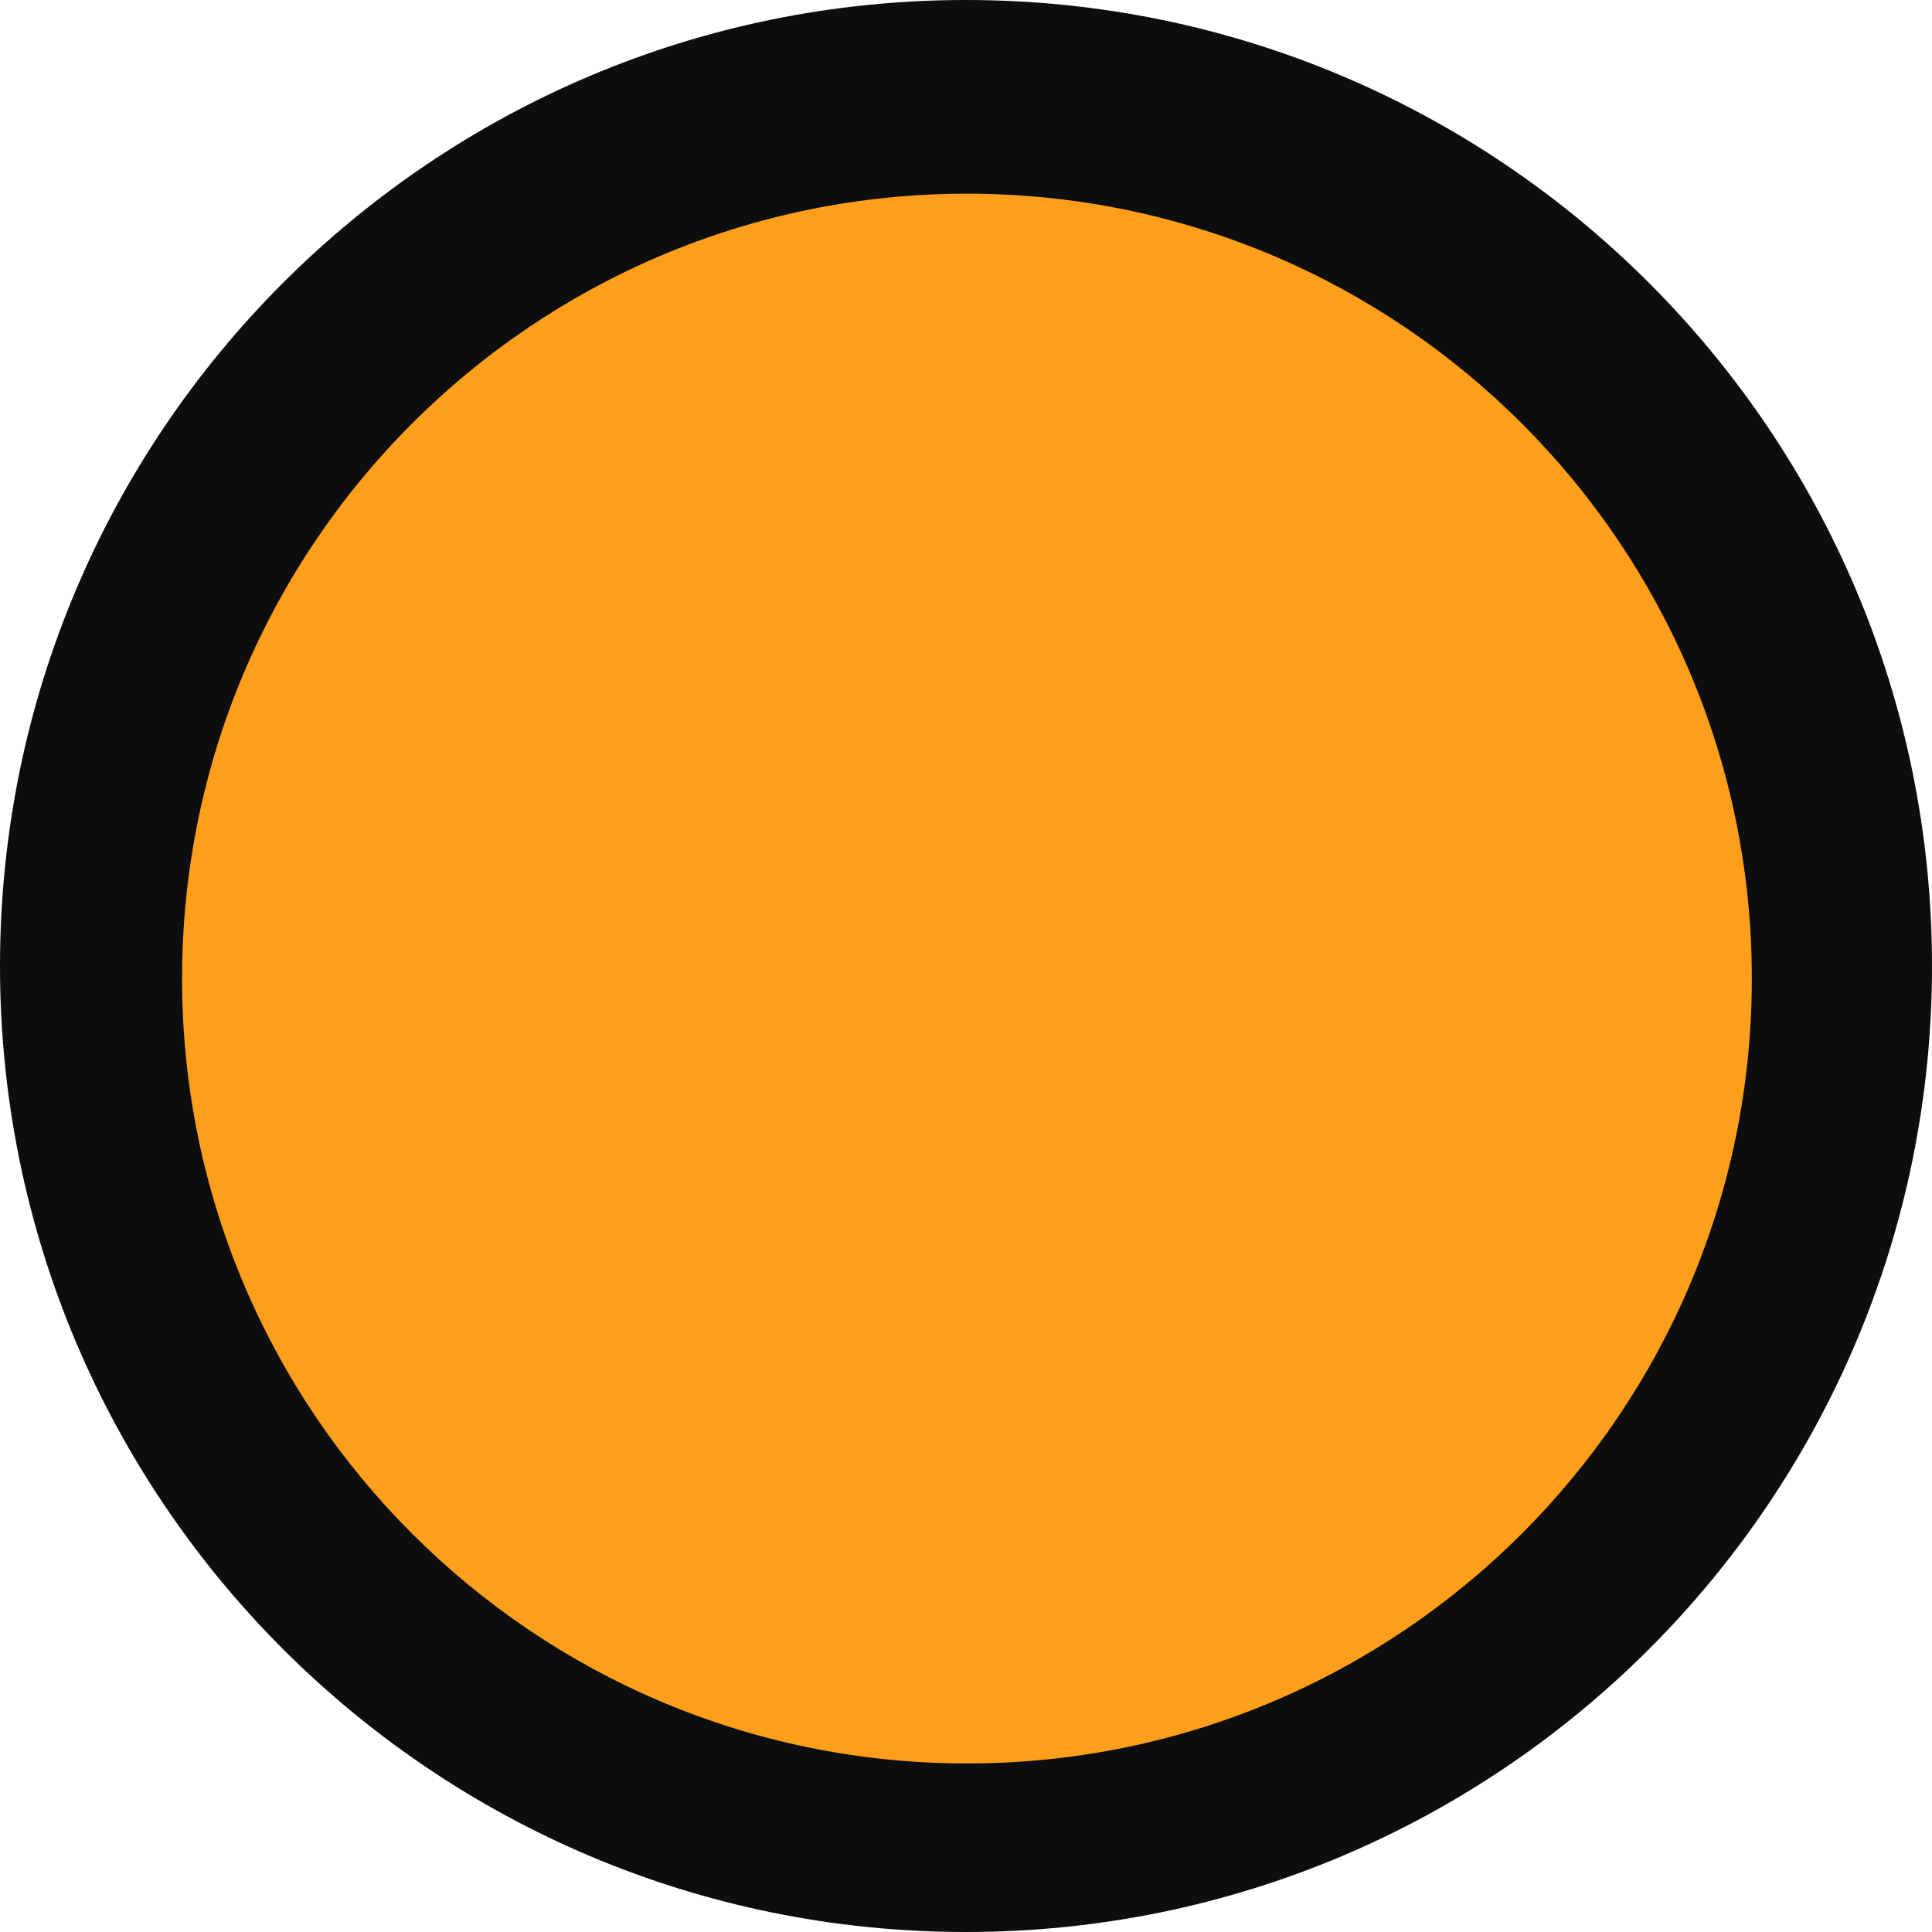
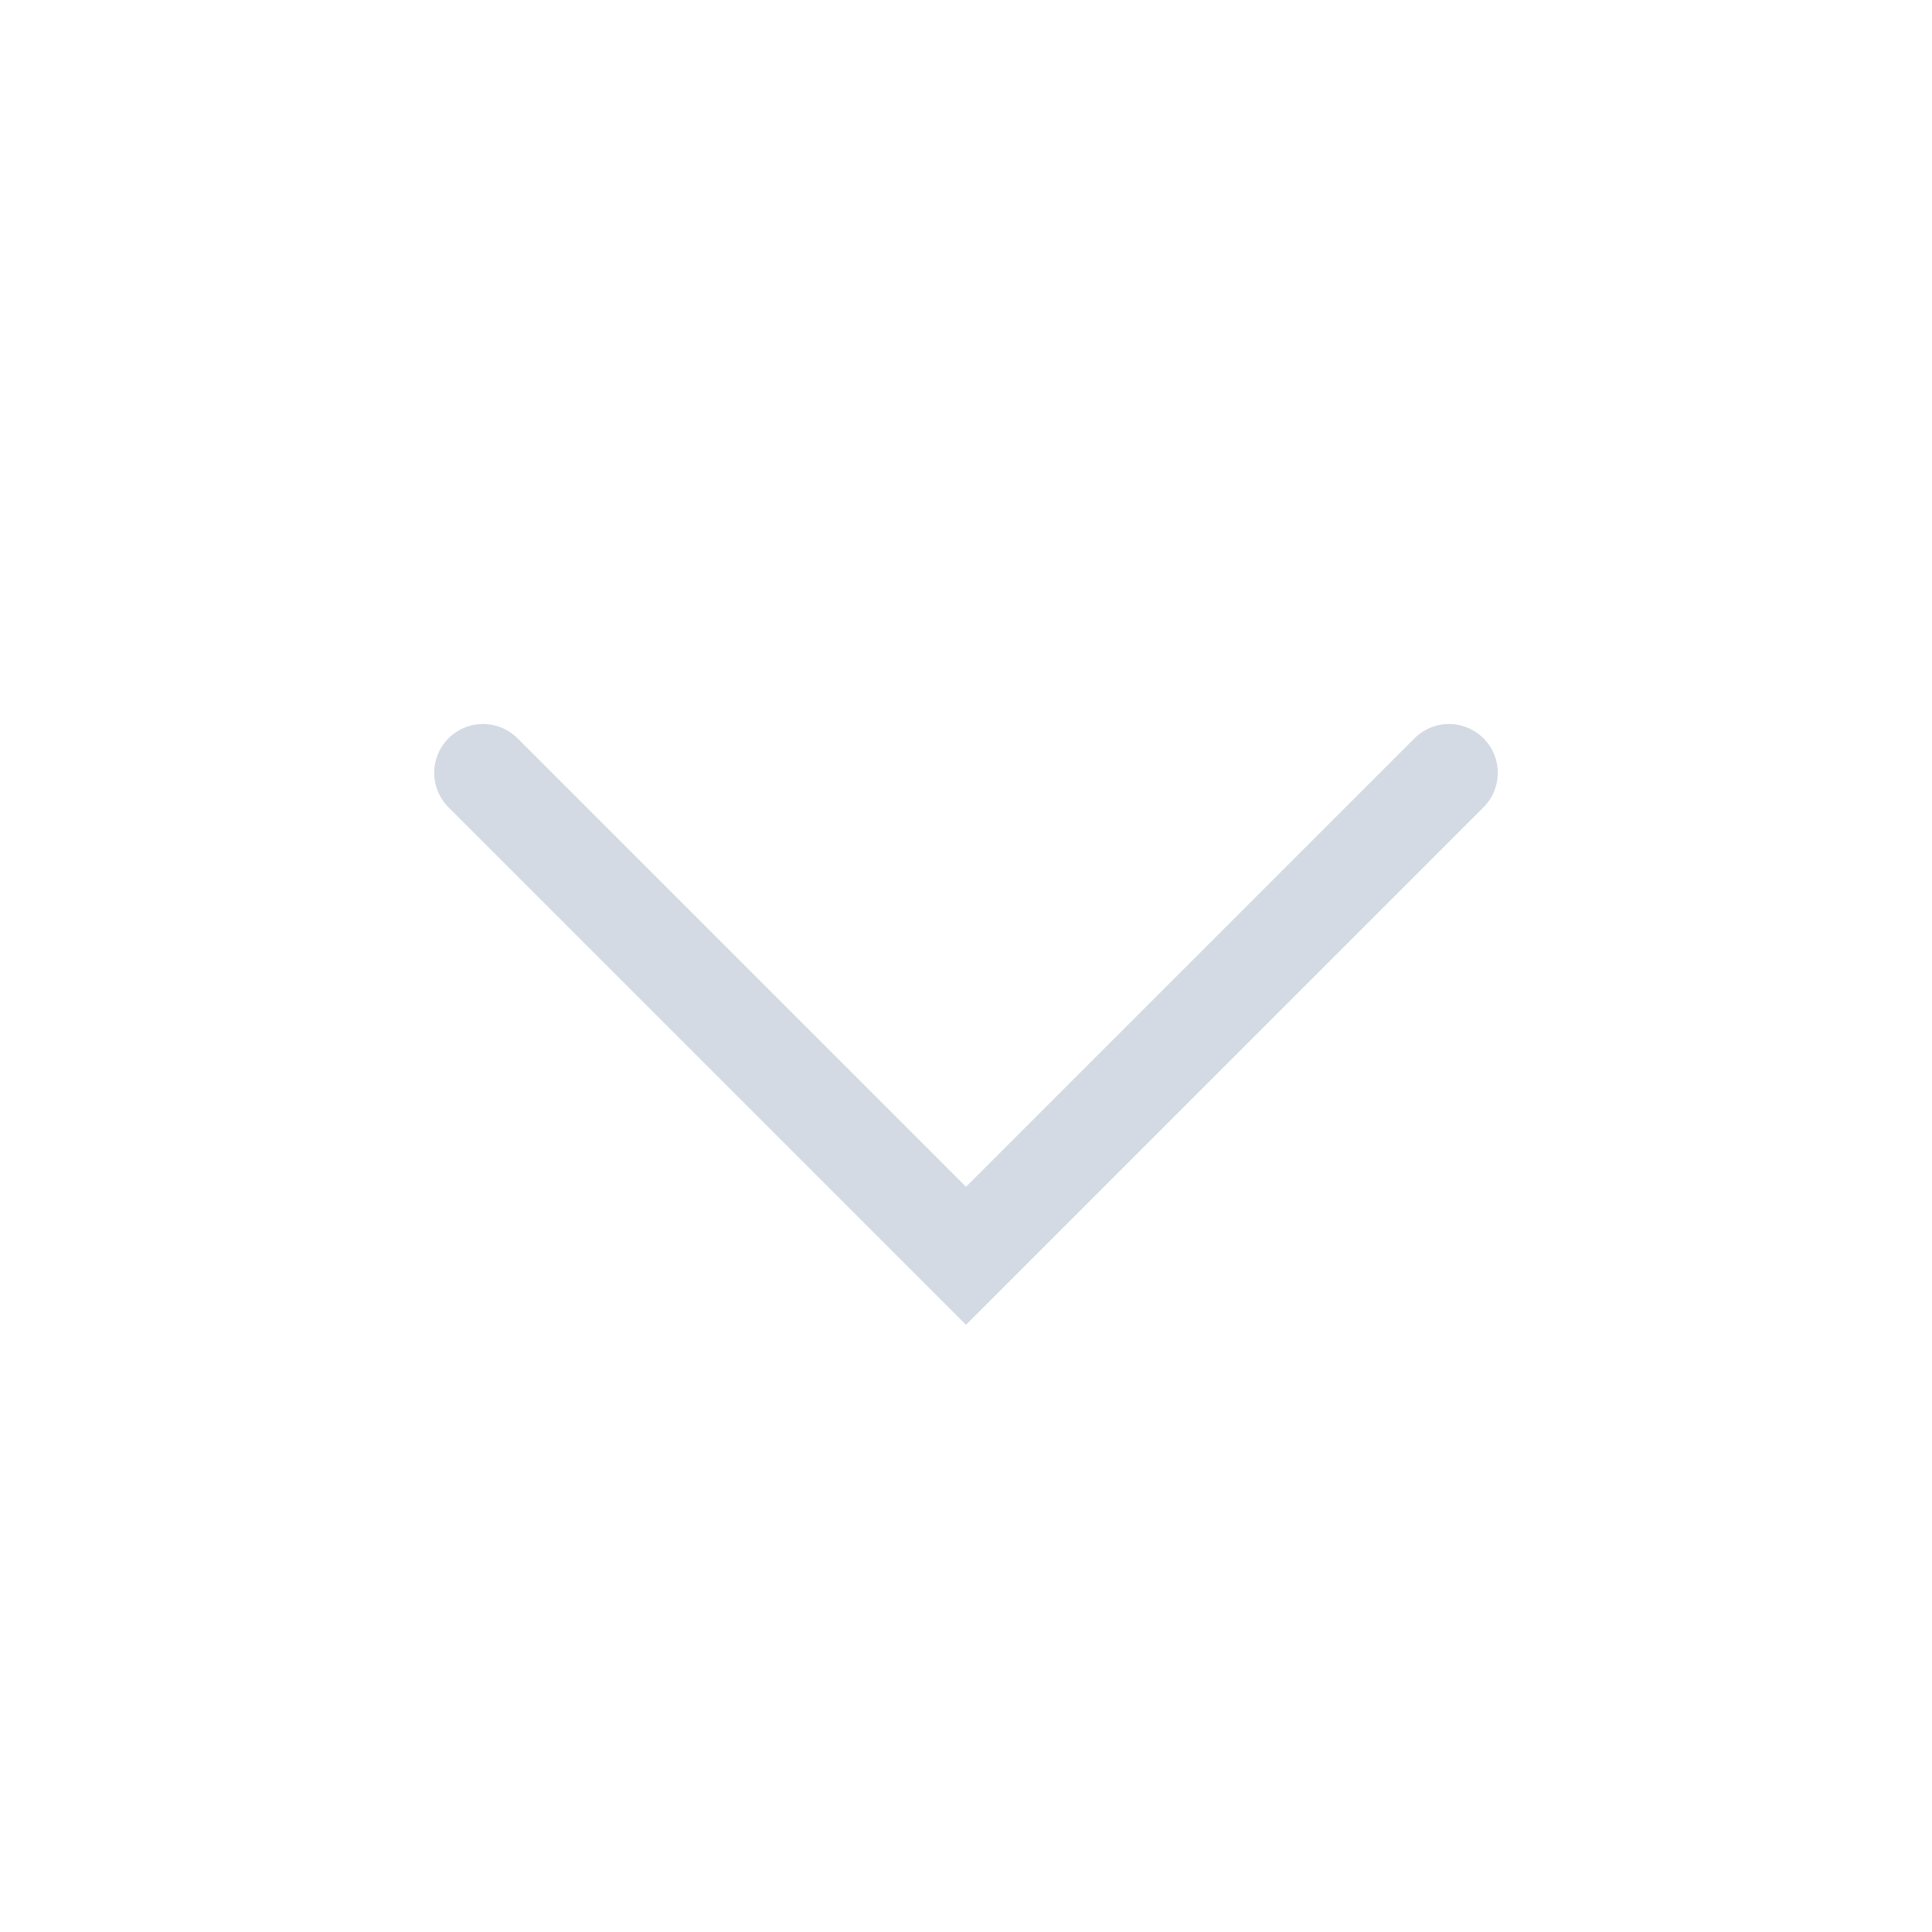
<svg xmlns="http://www.w3.org/2000/svg" viewBox="0 0 50 50" version="1.2" baseProfile="tiny">
  <defs>
</defs>
  <g fill="none" stroke="black" stroke-width="1" fill-rule="evenodd" stroke-linecap="square" stroke-linejoin="bevel">
-     <g fill="#0b0d0f" fill-opacity="1" stroke="none" transform="matrix(0.0548323,0,0,-0.0548323,-0.624539,48.9239)" font-family="Noto Sans" font-size="10" font-weight="400" font-style="normal">
-       <path vector-effect="none" fill-rule="evenodd" d="M467.325,-19.625 C719.132,-19.625 923.261,184.505 923.261,436.312 C923.261,688.115 719.132,892.246 467.325,892.246 C215.52,892.246 11.39,688.115 11.39,436.312 C11.39,184.505 215.52,-19.625 467.325,-19.625 " />
-     </g>
-     <g fill="#ff9f1c" fill-opacity="1" stroke="none" transform="matrix(0.0548323,0,0,-0.0548323,-0.624539,48.9239)" font-family="Noto Sans" font-size="10" font-weight="400" font-style="normal">
-       <path vector-effect="none" fill-rule="evenodd" d="M467.776,59.928 C672.369,59.928 838.222,225.783 838.222,430.379 C838.222,634.971 672.369,800.827 467.776,800.827 C263.185,800.827 97.327,634.971 97.327,430.379 C97.327,225.783 263.185,59.928 467.776,59.928 " />
+     <g fill="none" stroke="#d3dae3" stroke-opacity="1" stroke-width="1.01" stroke-linecap="round" stroke-linejoin="miter" stroke-miterlimit="2" transform="matrix(2.5,0,0,2.5,2.5,2.5)" font-family="Noto Sans" font-size="10" font-weight="400" font-style="normal">
+       <polyline fill="none" vector-effect="none" points="4,7 9,12 14,7 " />
    </g>
    <g fill="none" stroke="#000000" stroke-opacity="1" stroke-width="1" stroke-linecap="square" stroke-linejoin="bevel" transform="matrix(1,0,0,1,0,0)" font-family="Noto Sans" font-size="10" font-weight="400" font-style="normal">
</g>
  </g>
</svg>
